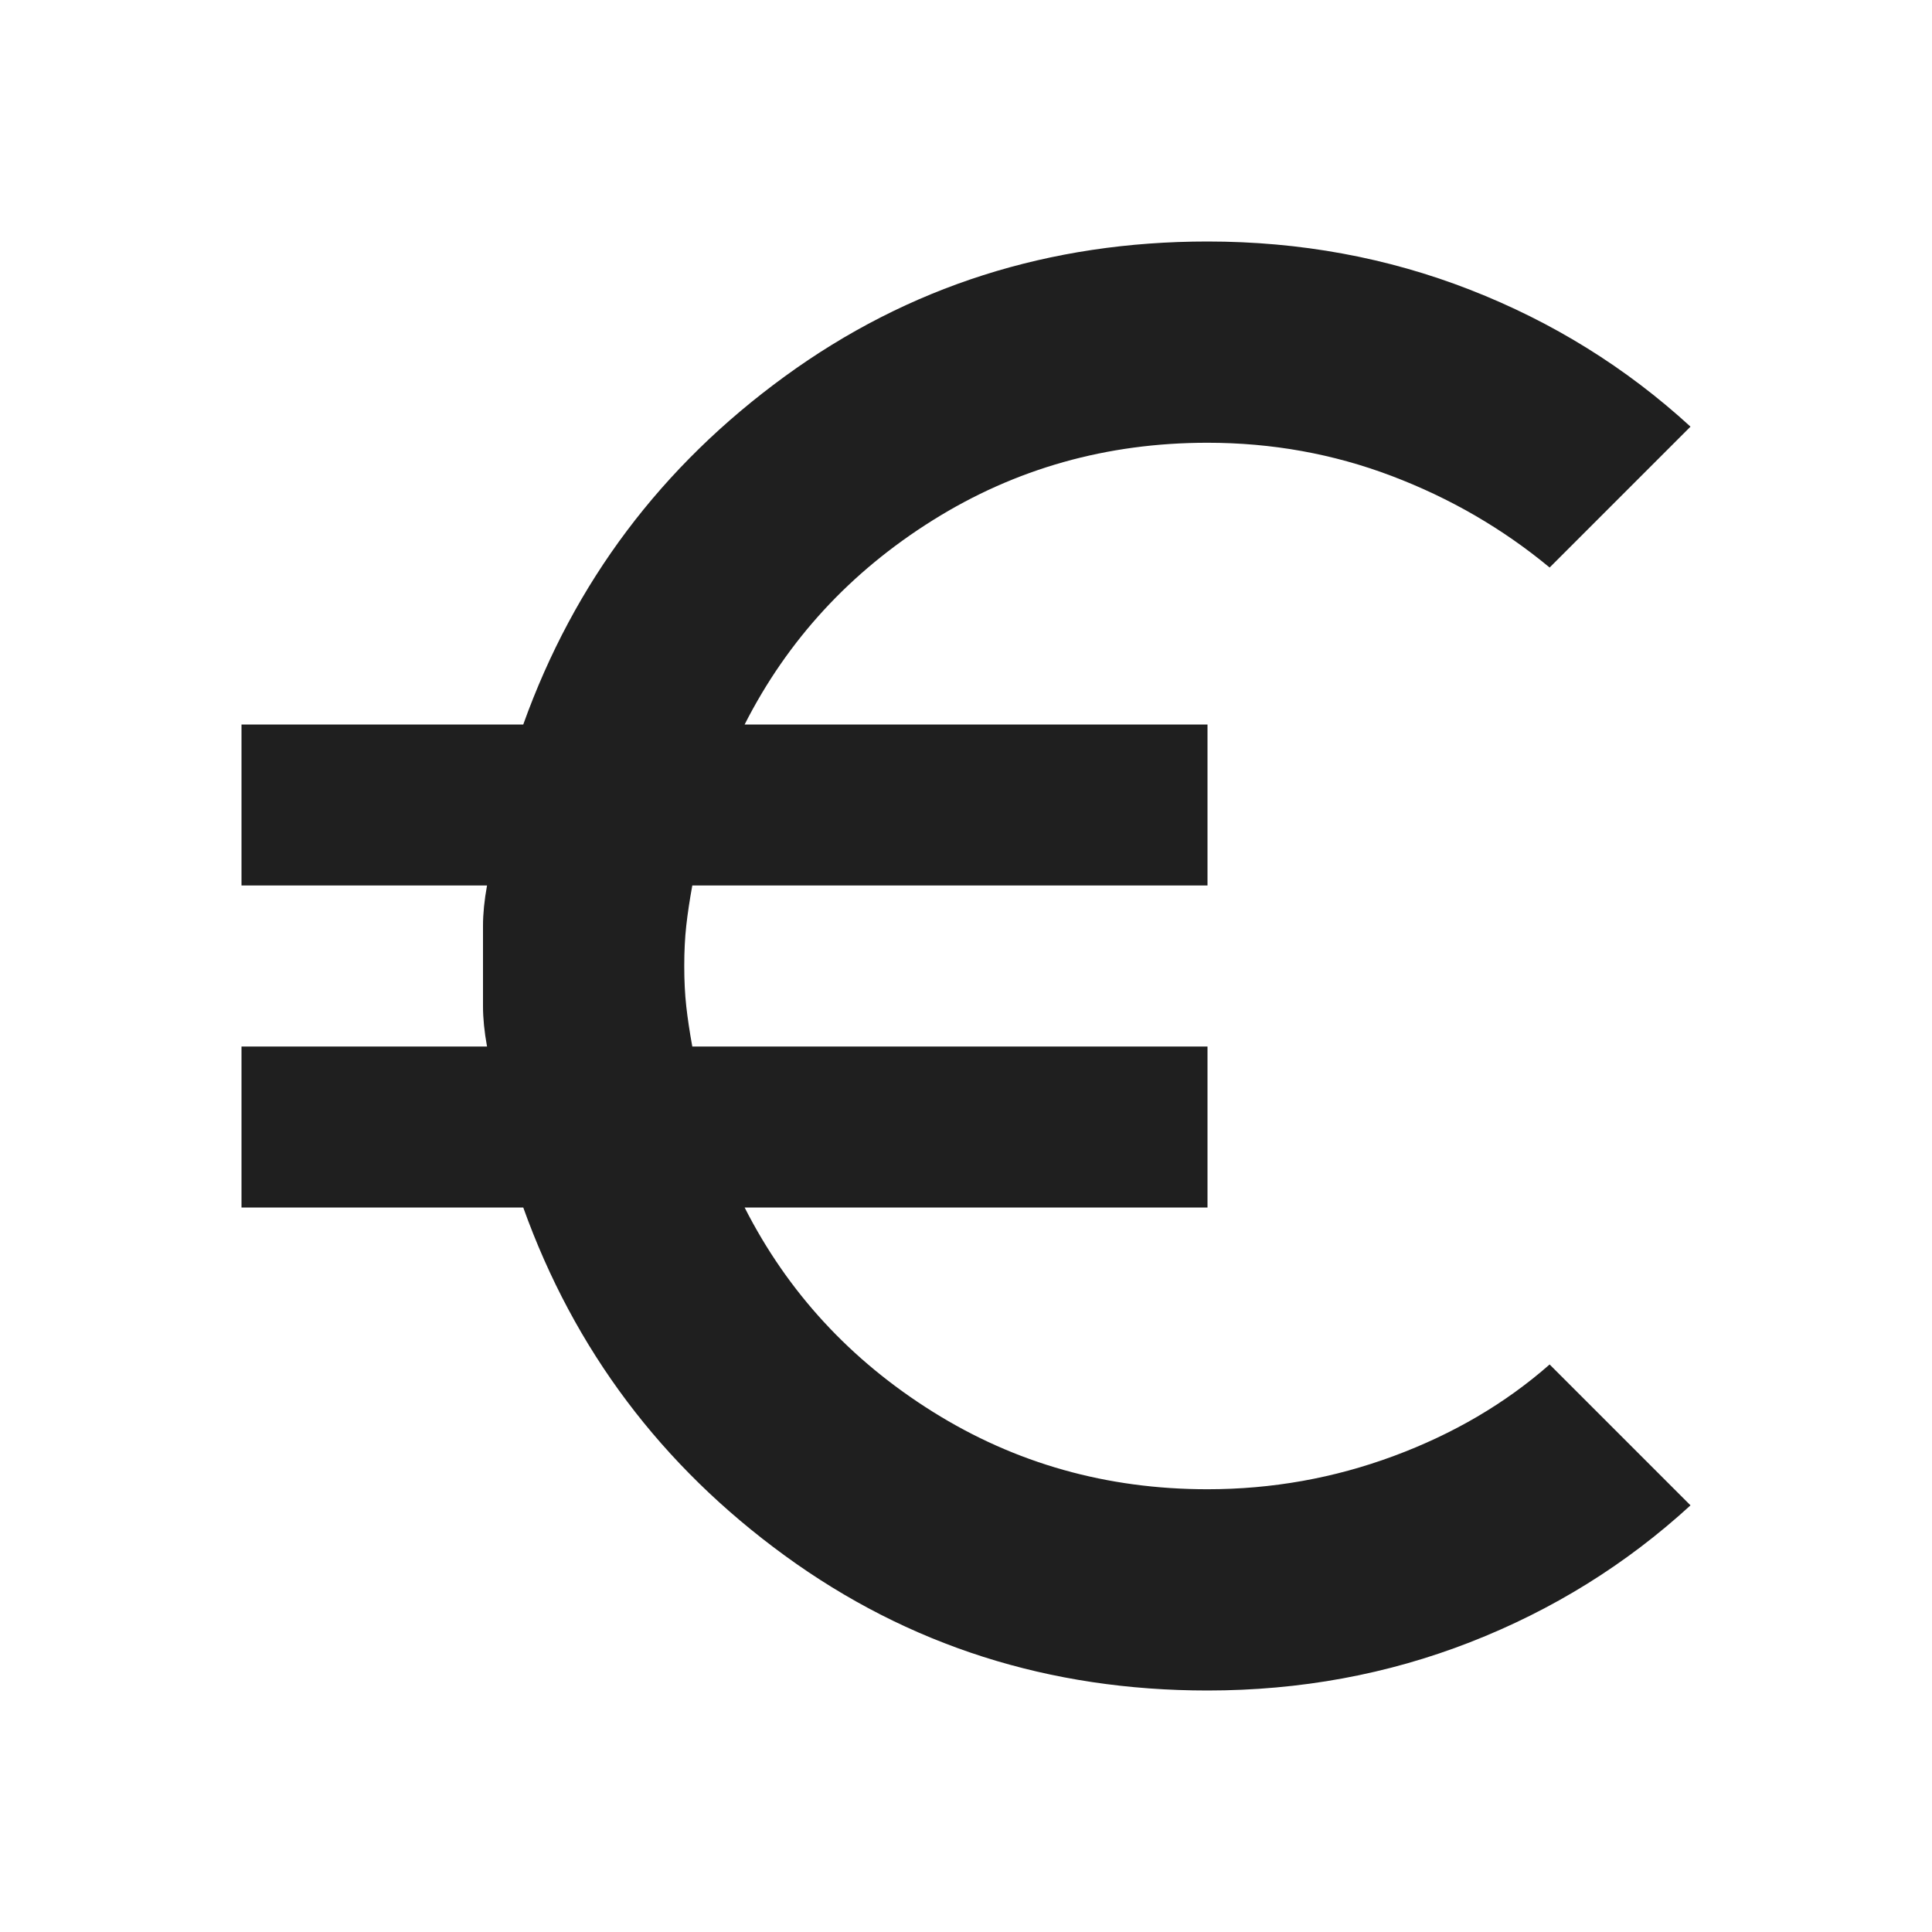
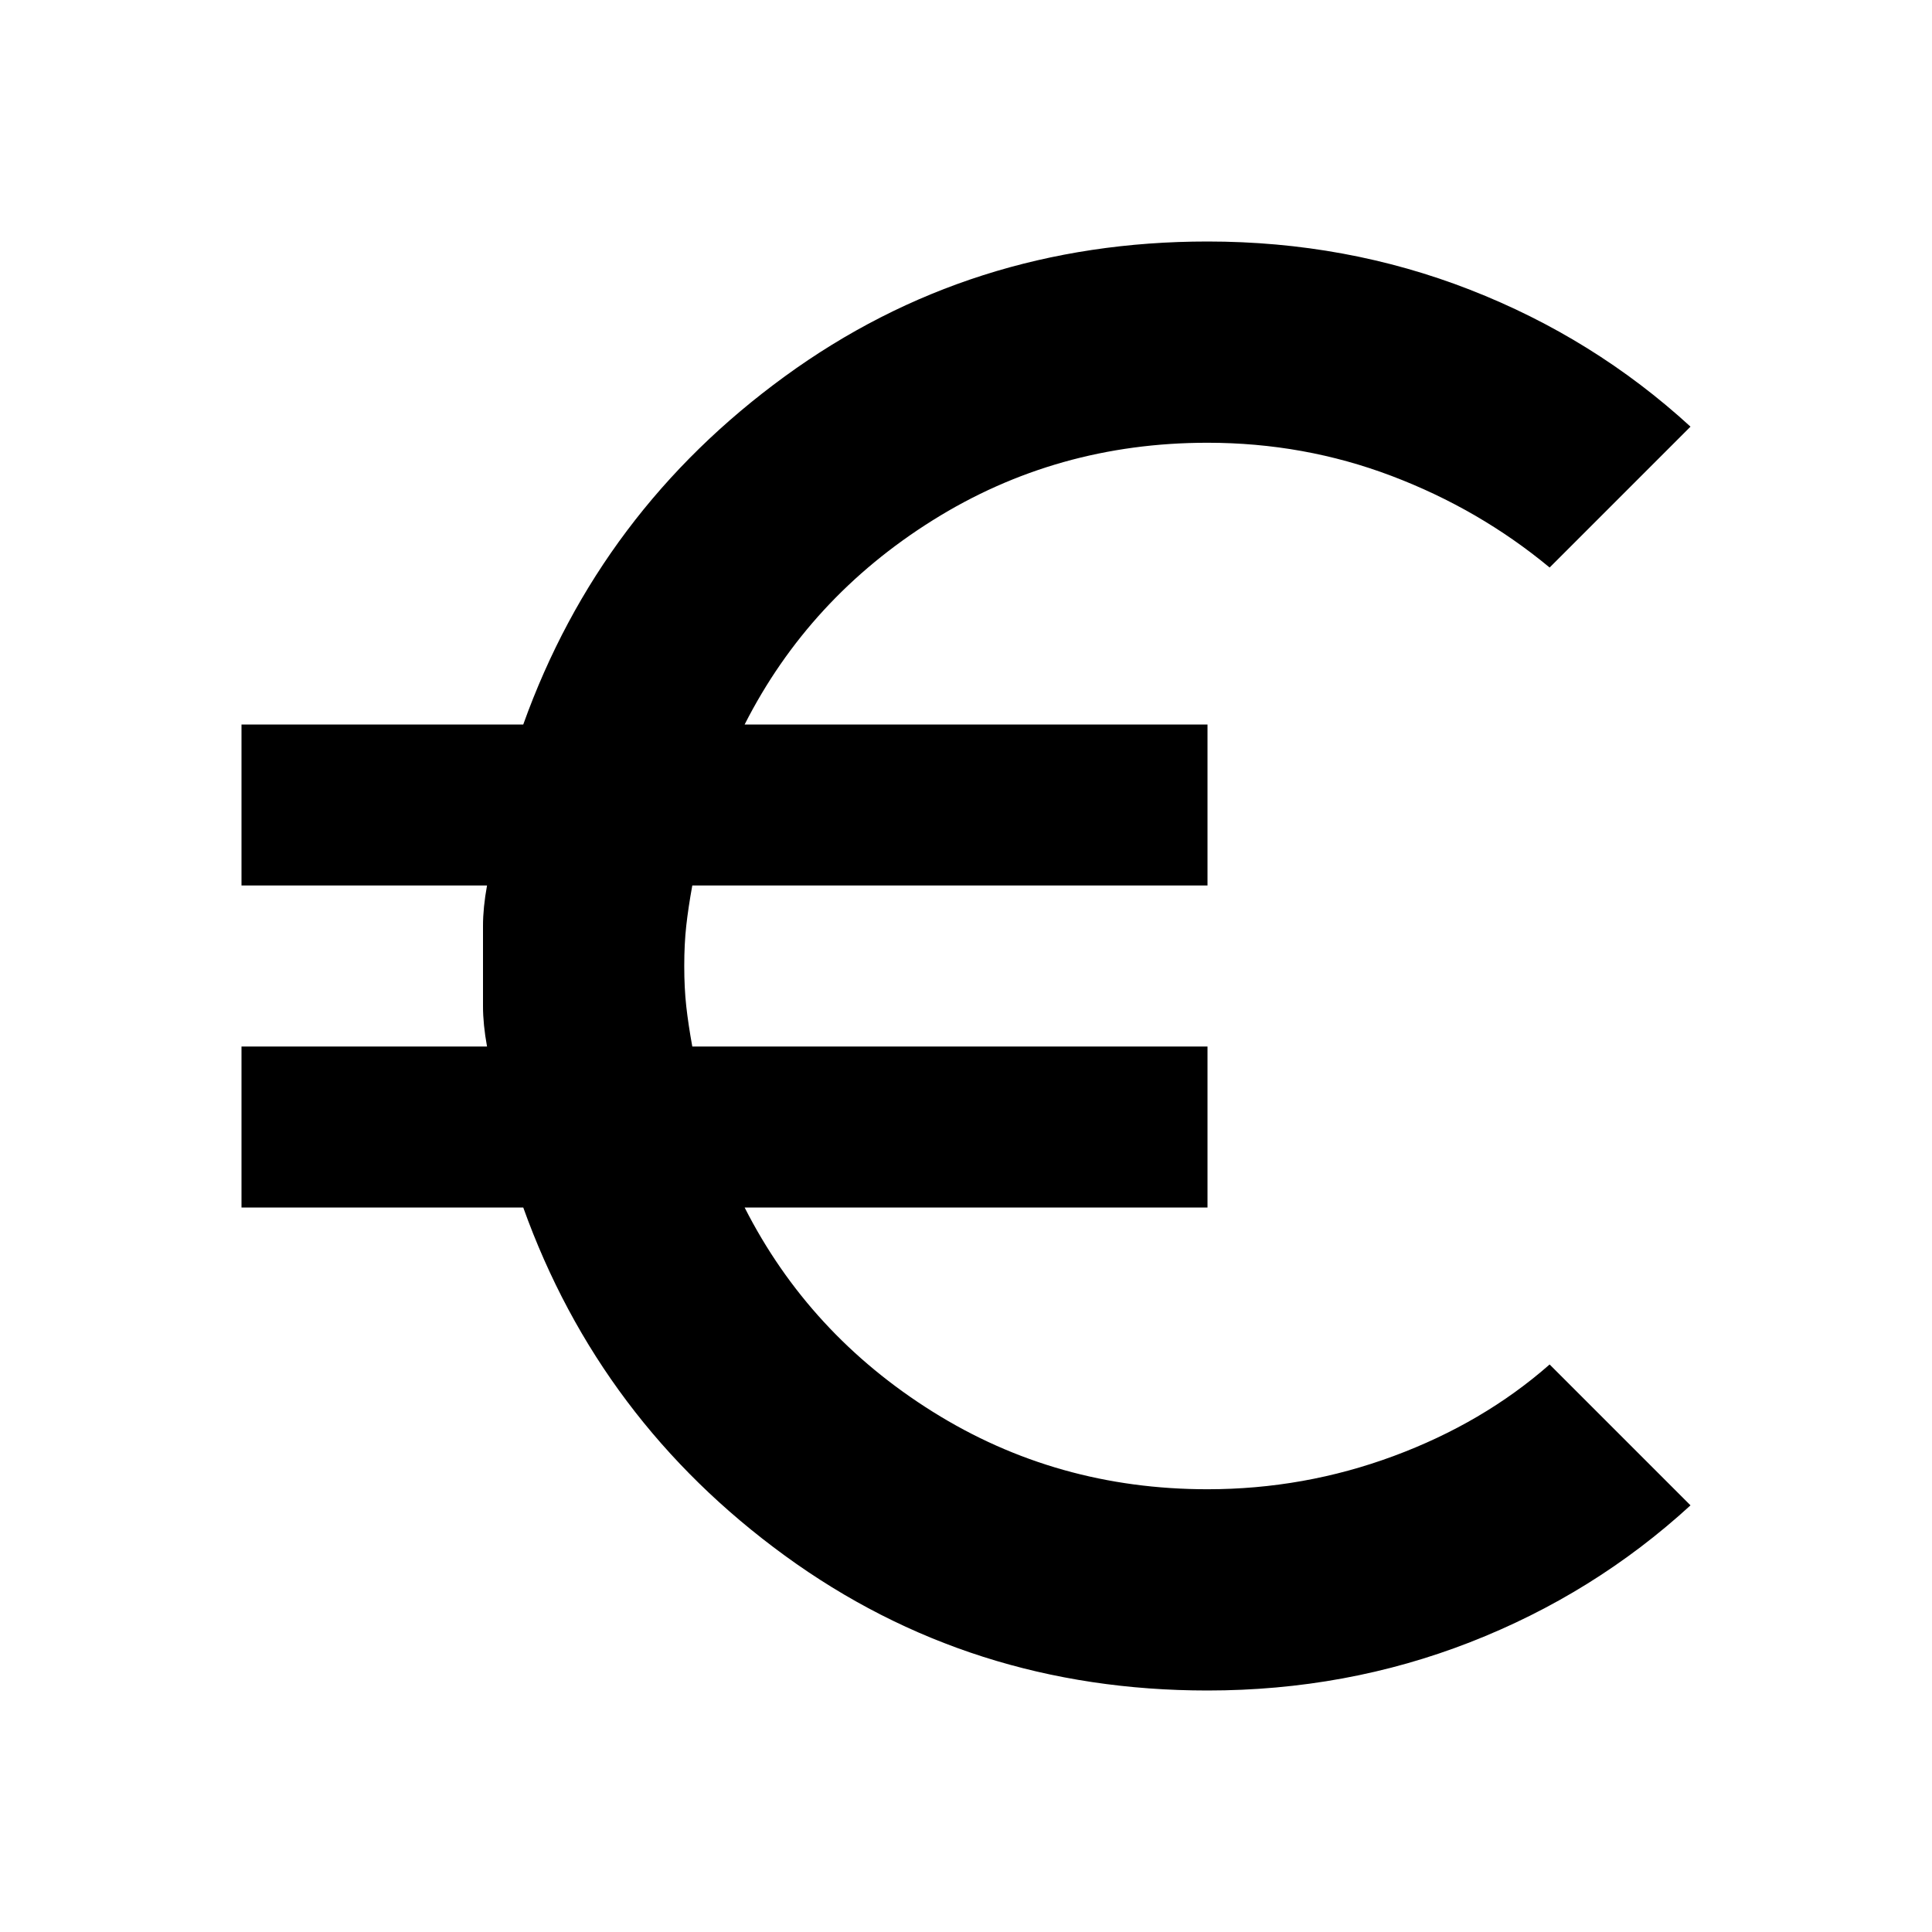
- <svg xmlns="http://www.w3.org/2000/svg" height="24px" viewBox="0 -960 960 960" width="24px" fill="#1f1f1f">
+ <svg xmlns="http://www.w3.org/2000/svg" height="24px" viewBox="0 -960 960 960" width="24px" fill="#000000">
  <path d="M600-120q-118 0-210-67T260-360H120v-80h122q-2-11-2-20v-40q0-9 2-20H120v-80h140q38-106 130-173t210-67q69 0 130.5 24T840-748l-70 70q-35-29-78.5-45.5T600-740q-75 0-136.5 38.5T370-600h230v80H344q-2 11-3 20t-1 20q0 11 1 20t3 20h256v80H370q32 63 93.5 101.5T600-220q48 0 92.5-16.5T770-282l70 70q-48 44-109.5 68T600-120Z" />
</svg>
